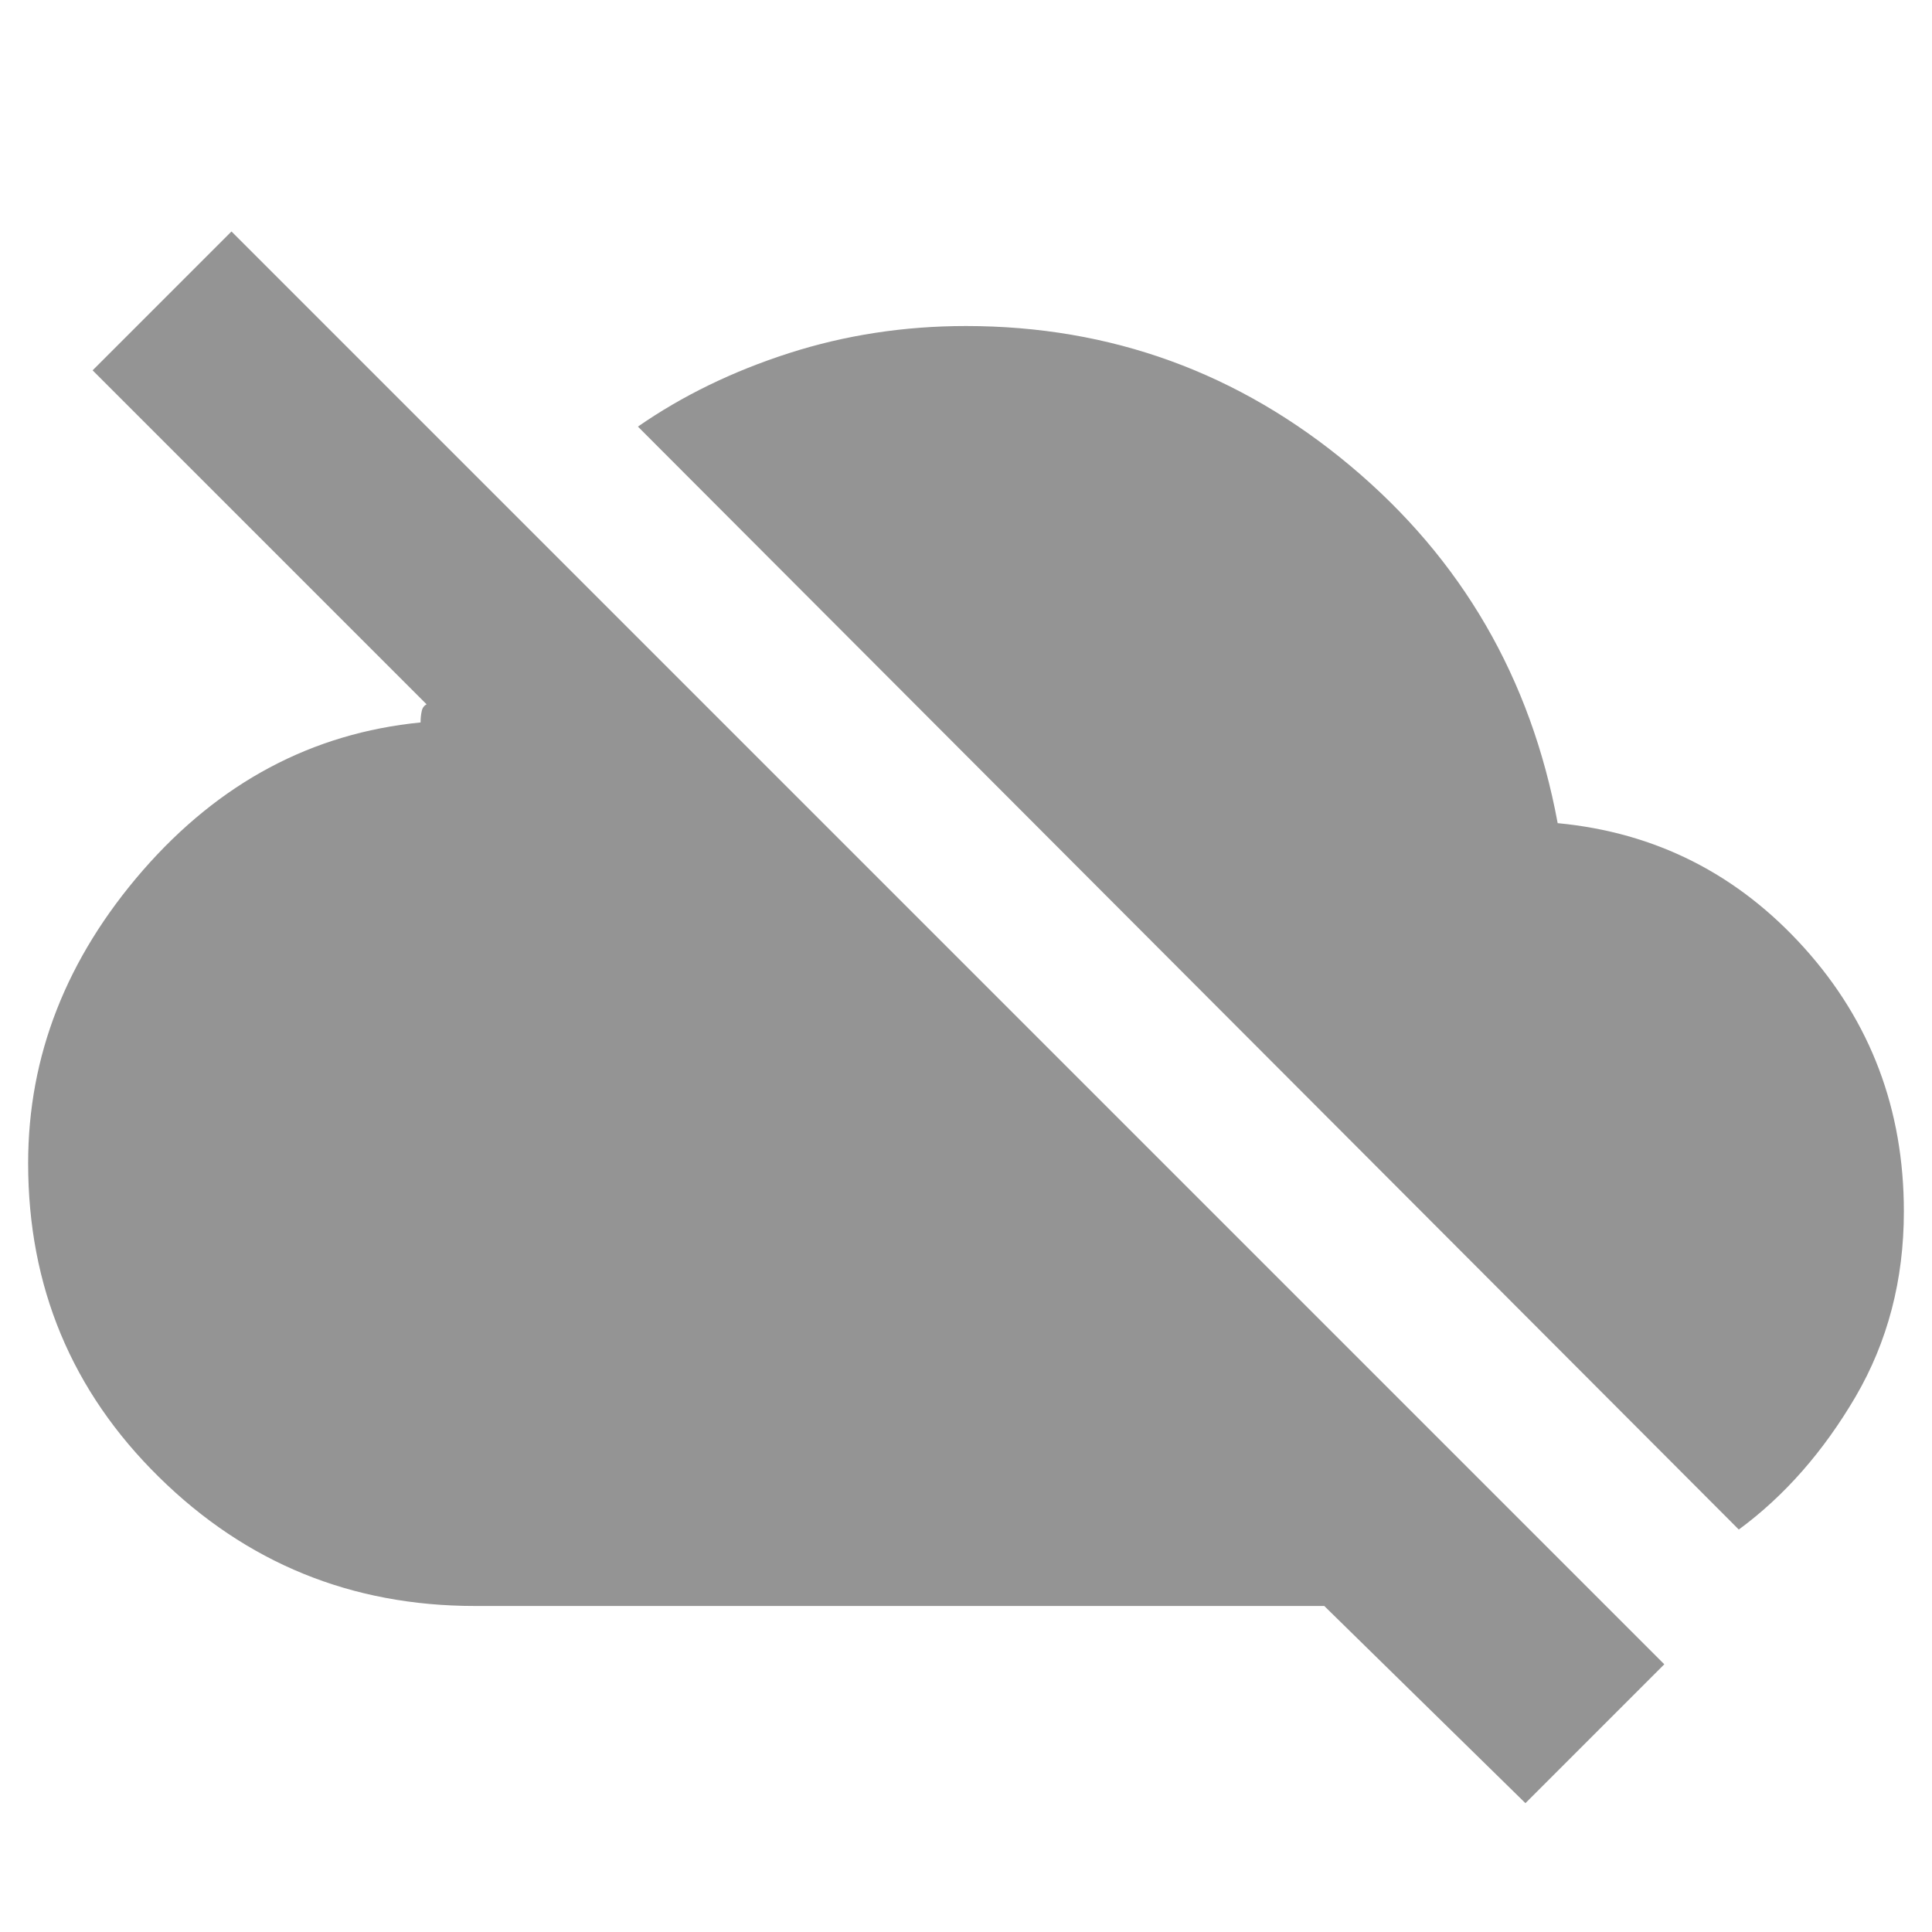
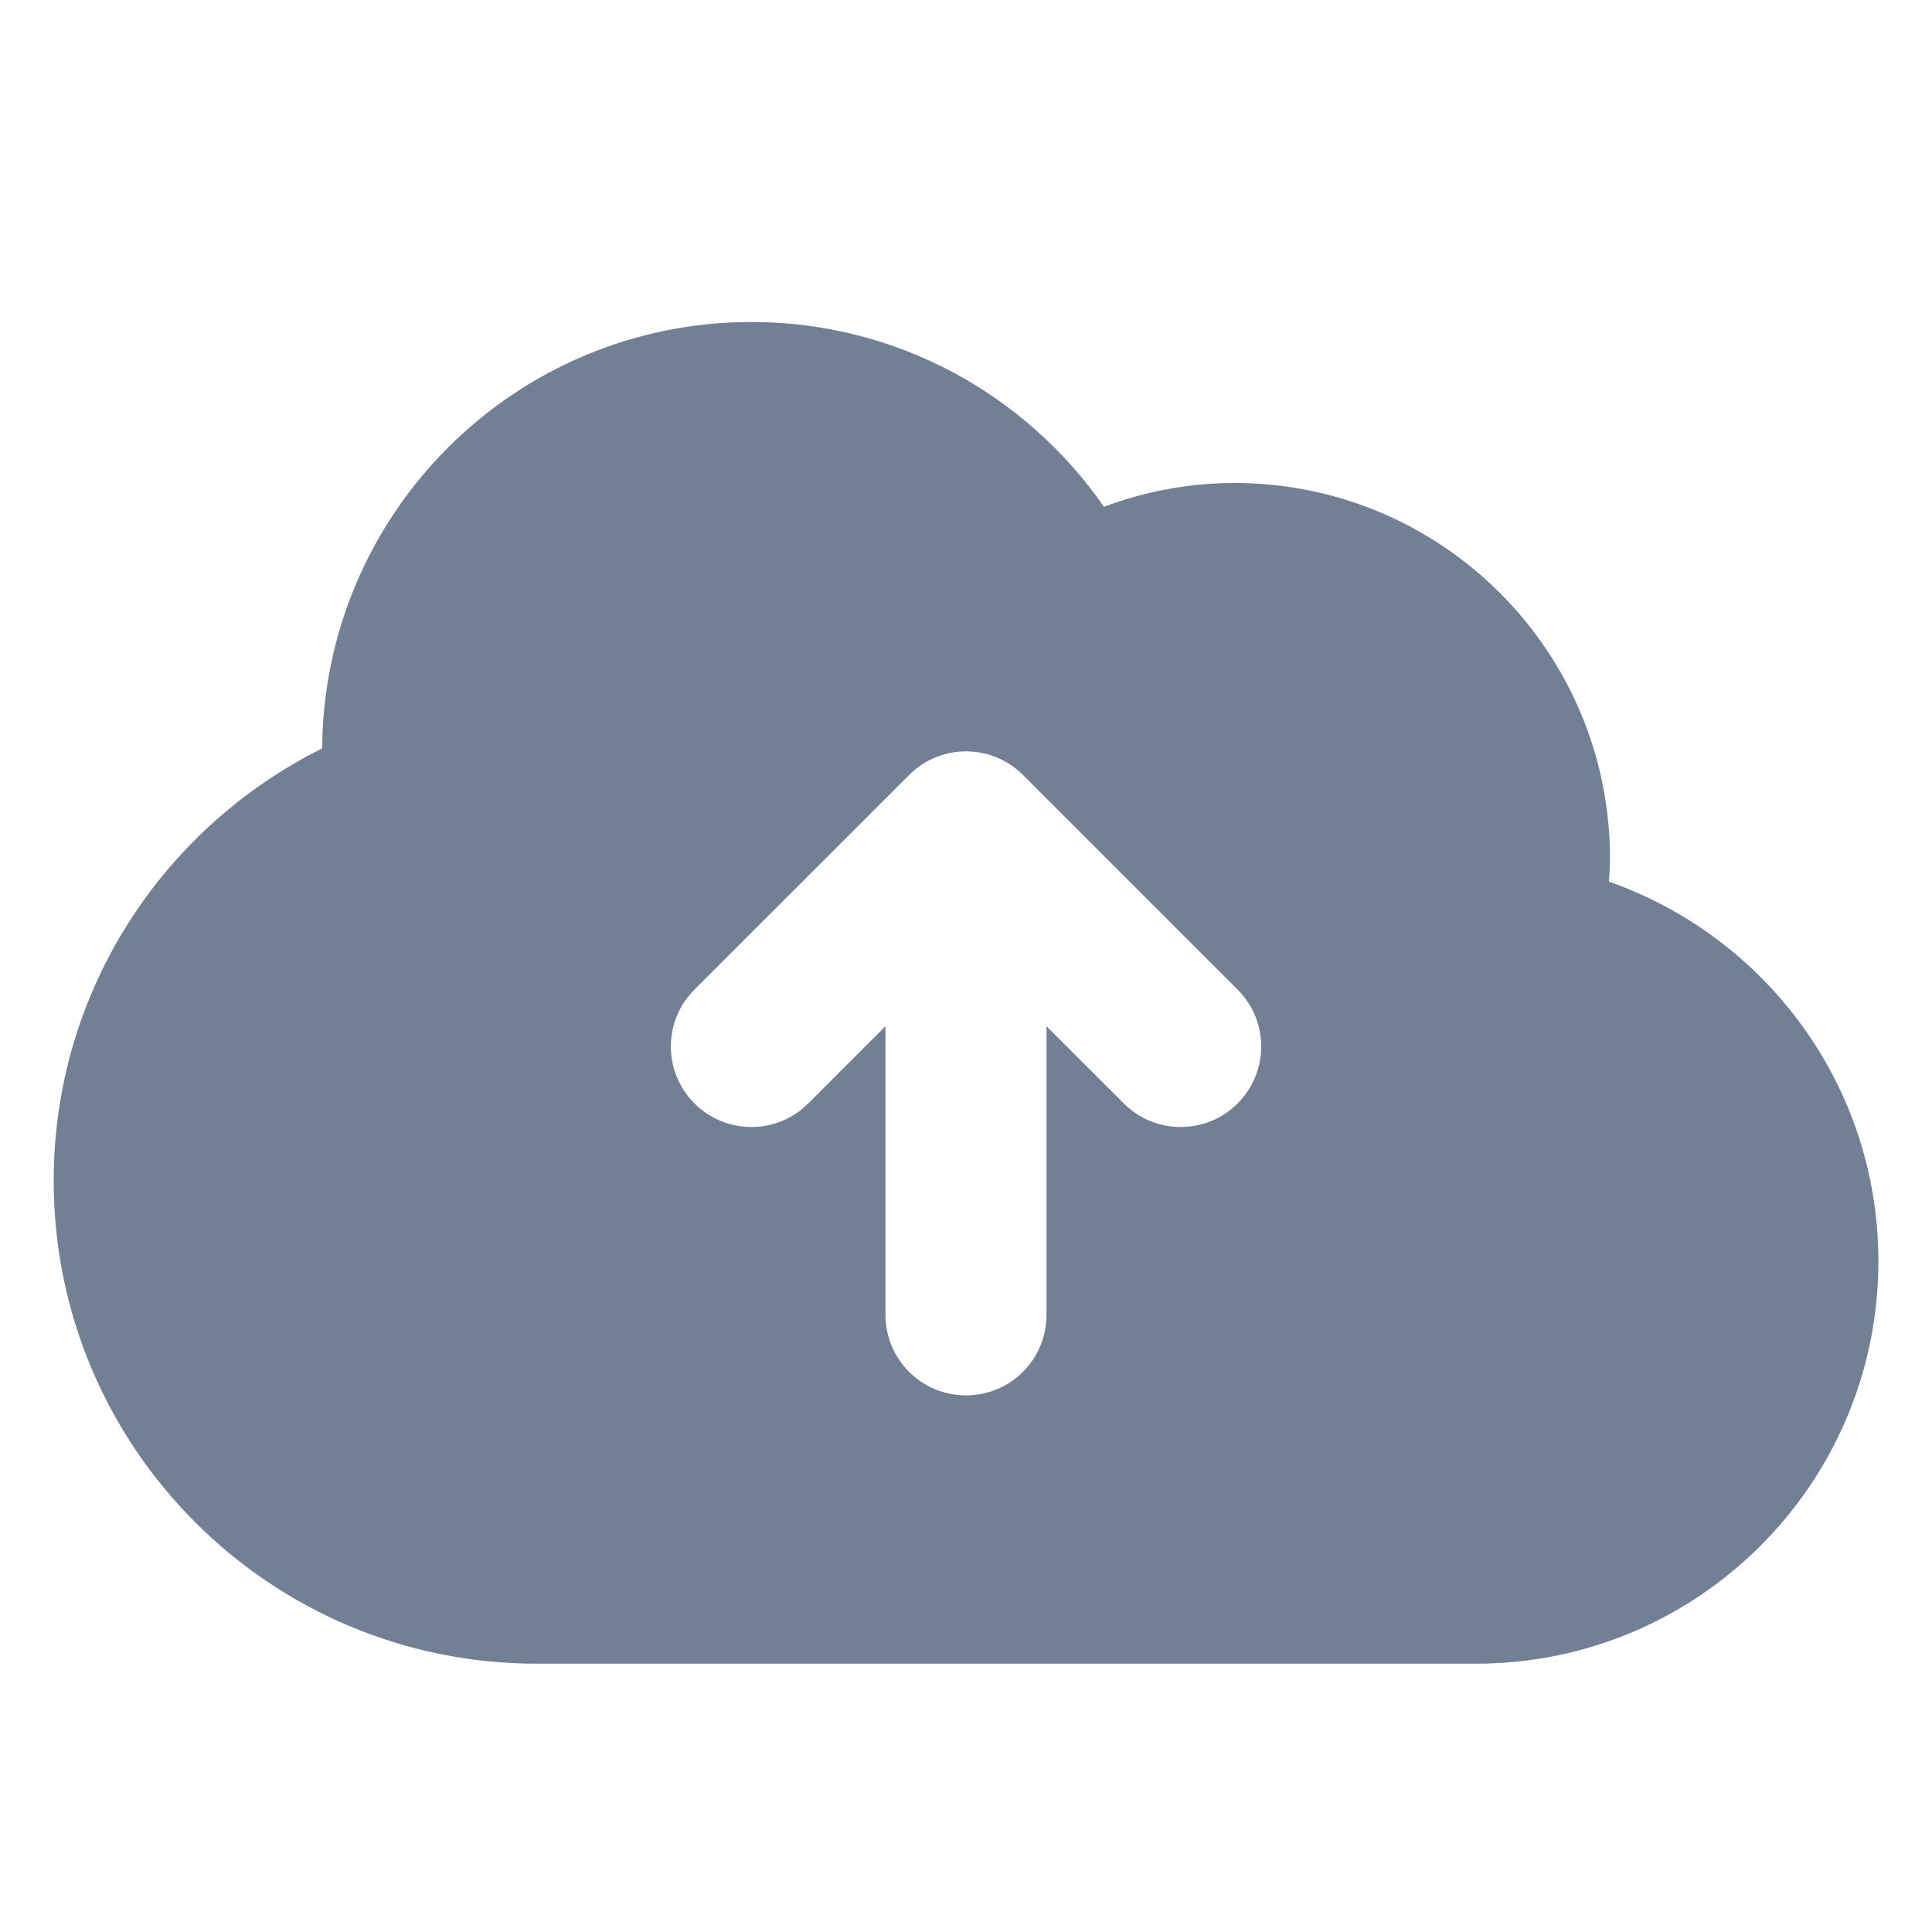
- <svg xmlns="http://www.w3.org/2000/svg" width="16" height="16" viewBox="0 0 16 16">
-   <path fill="#949494" d="M12.633,14.933 L10.967,13.3 L3.933,13.3 C2.911,13.3 2.039,12.944 1.317,12.233 C0.594,11.522 0.233,10.656 0.233,9.633 C0.233,8.744 0.55,7.936 1.183,7.208 C1.817,6.481 2.583,6.072 3.483,5.983 C3.483,5.95 3.486,5.919 3.492,5.892 C3.497,5.864 3.511,5.844 3.533,5.833 L0.767,3.067 L1.917,1.917 L13.783,13.783 L12.633,14.933 Z M14.4,12.667 L5.283,3.533 C5.65,3.278 6.067,3.075 6.533,2.925 C7,2.775 7.489,2.7 8,2.7 C9.2,2.7 10.261,3.086 11.183,3.858 C12.106,4.631 12.678,5.617 12.9,6.817 L12.9,6.817 L12.9,6.817 C13.711,6.894 14.392,7.239 14.942,7.85 C15.492,8.461 15.767,9.189 15.767,10.033 C15.767,10.6 15.633,11.111 15.367,11.567 C15.1,12.022 14.778,12.389 14.4,12.667 Z" />
+ <svg xmlns="http://www.w3.org/2000/svg" width="24" height="24" viewBox="0 0 24 24" fill="none">
+   <path d="M19.986 10.952C19.992 10.857 20 10.763 20 10.667C20 8.089 17.911 6 15.334 6C14.763 6 14.219 6.107 13.714 6.295C12.75 4.909 11.149 4 9.334 4C6.4 4 4.022 6.368 4.002 9.297C2.028 10.279 0.667 12.311 0.667 14.667C0.667 17.981 3.353 20.667 6.667 20.667H18.334C21.095 20.667 23.334 18.428 23.334 15.667C23.334 13.485 21.934 11.635 19.986 10.952ZM15.374 13.707C15.179 13.903 14.923 14 14.667 14C14.411 14 14.155 13.903 13.96 13.707L13 12.748V16.334C13 16.887 12.553 17.334 12 17.334C11.448 17.334 11 16.887 11 16.334V12.748L10.041 13.707C9.65 14.098 9.018 14.098 8.627 13.707C8.236 13.317 8.236 12.683 8.627 12.293L11.294 9.627C11.684 9.236 12.317 9.236 12.708 9.627L15.374 12.293C15.765 12.683 15.765 13.317 15.374 13.707Z" fill="#718095" />
</svg>
